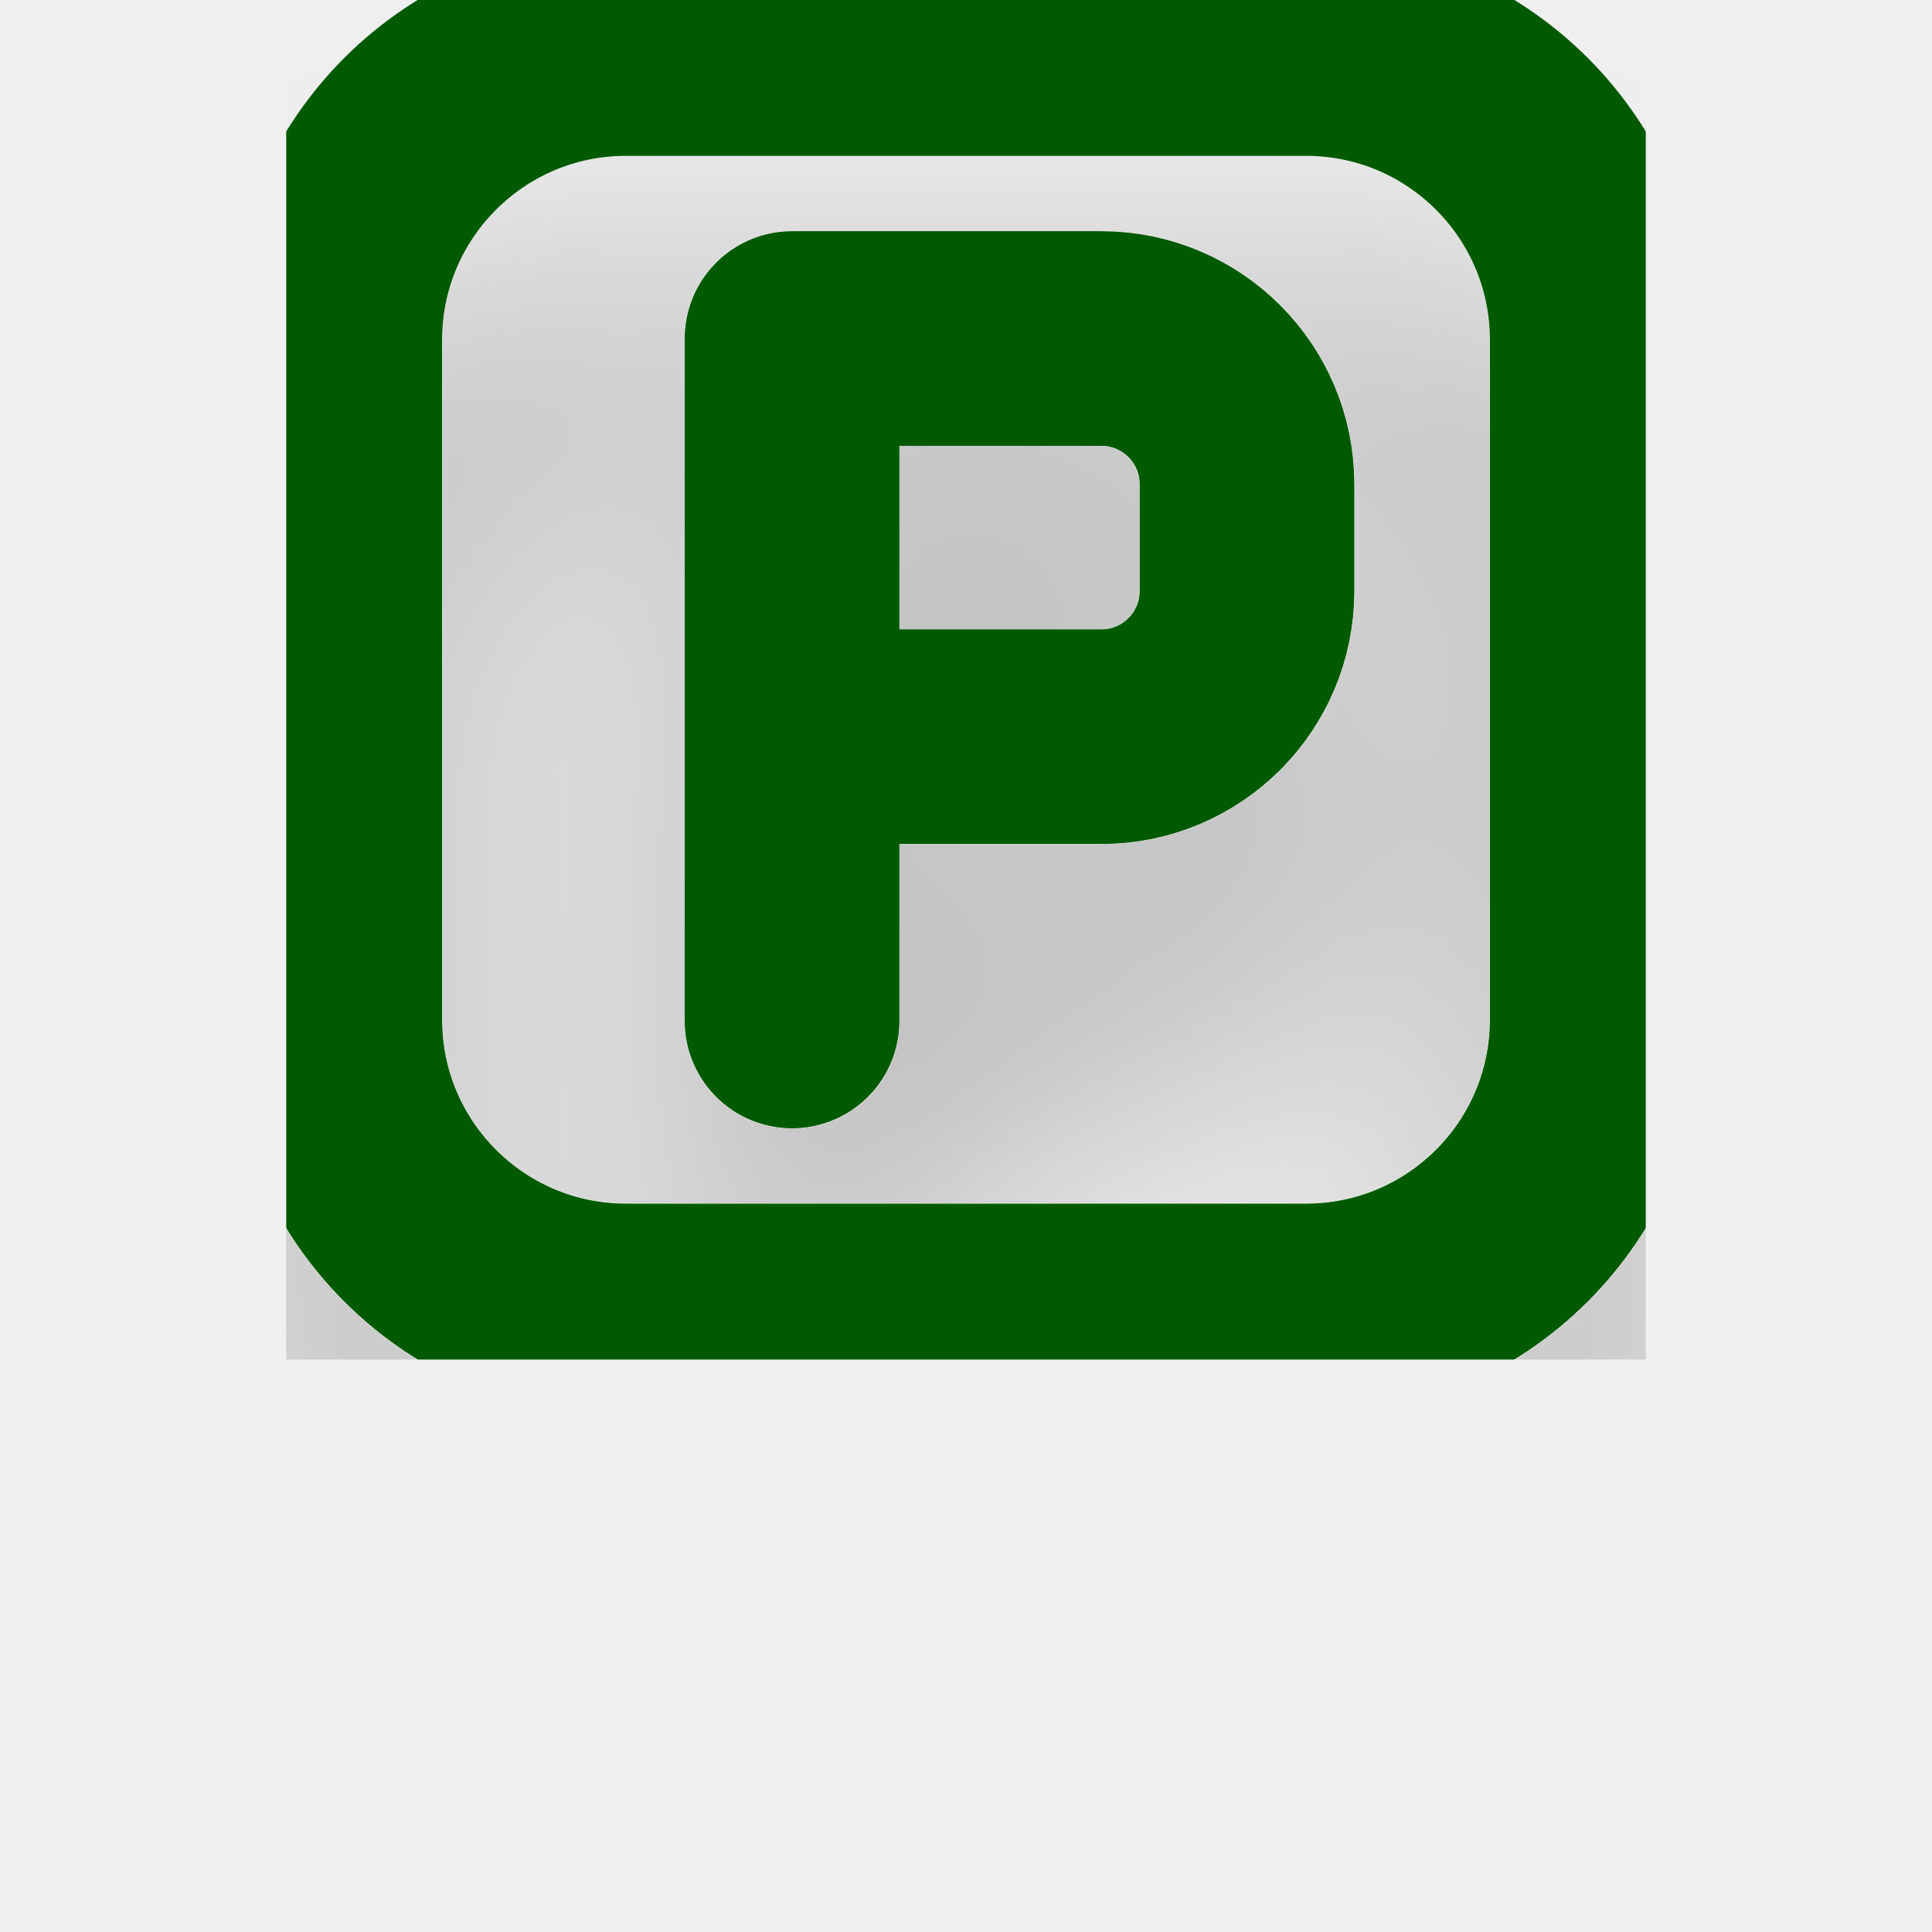
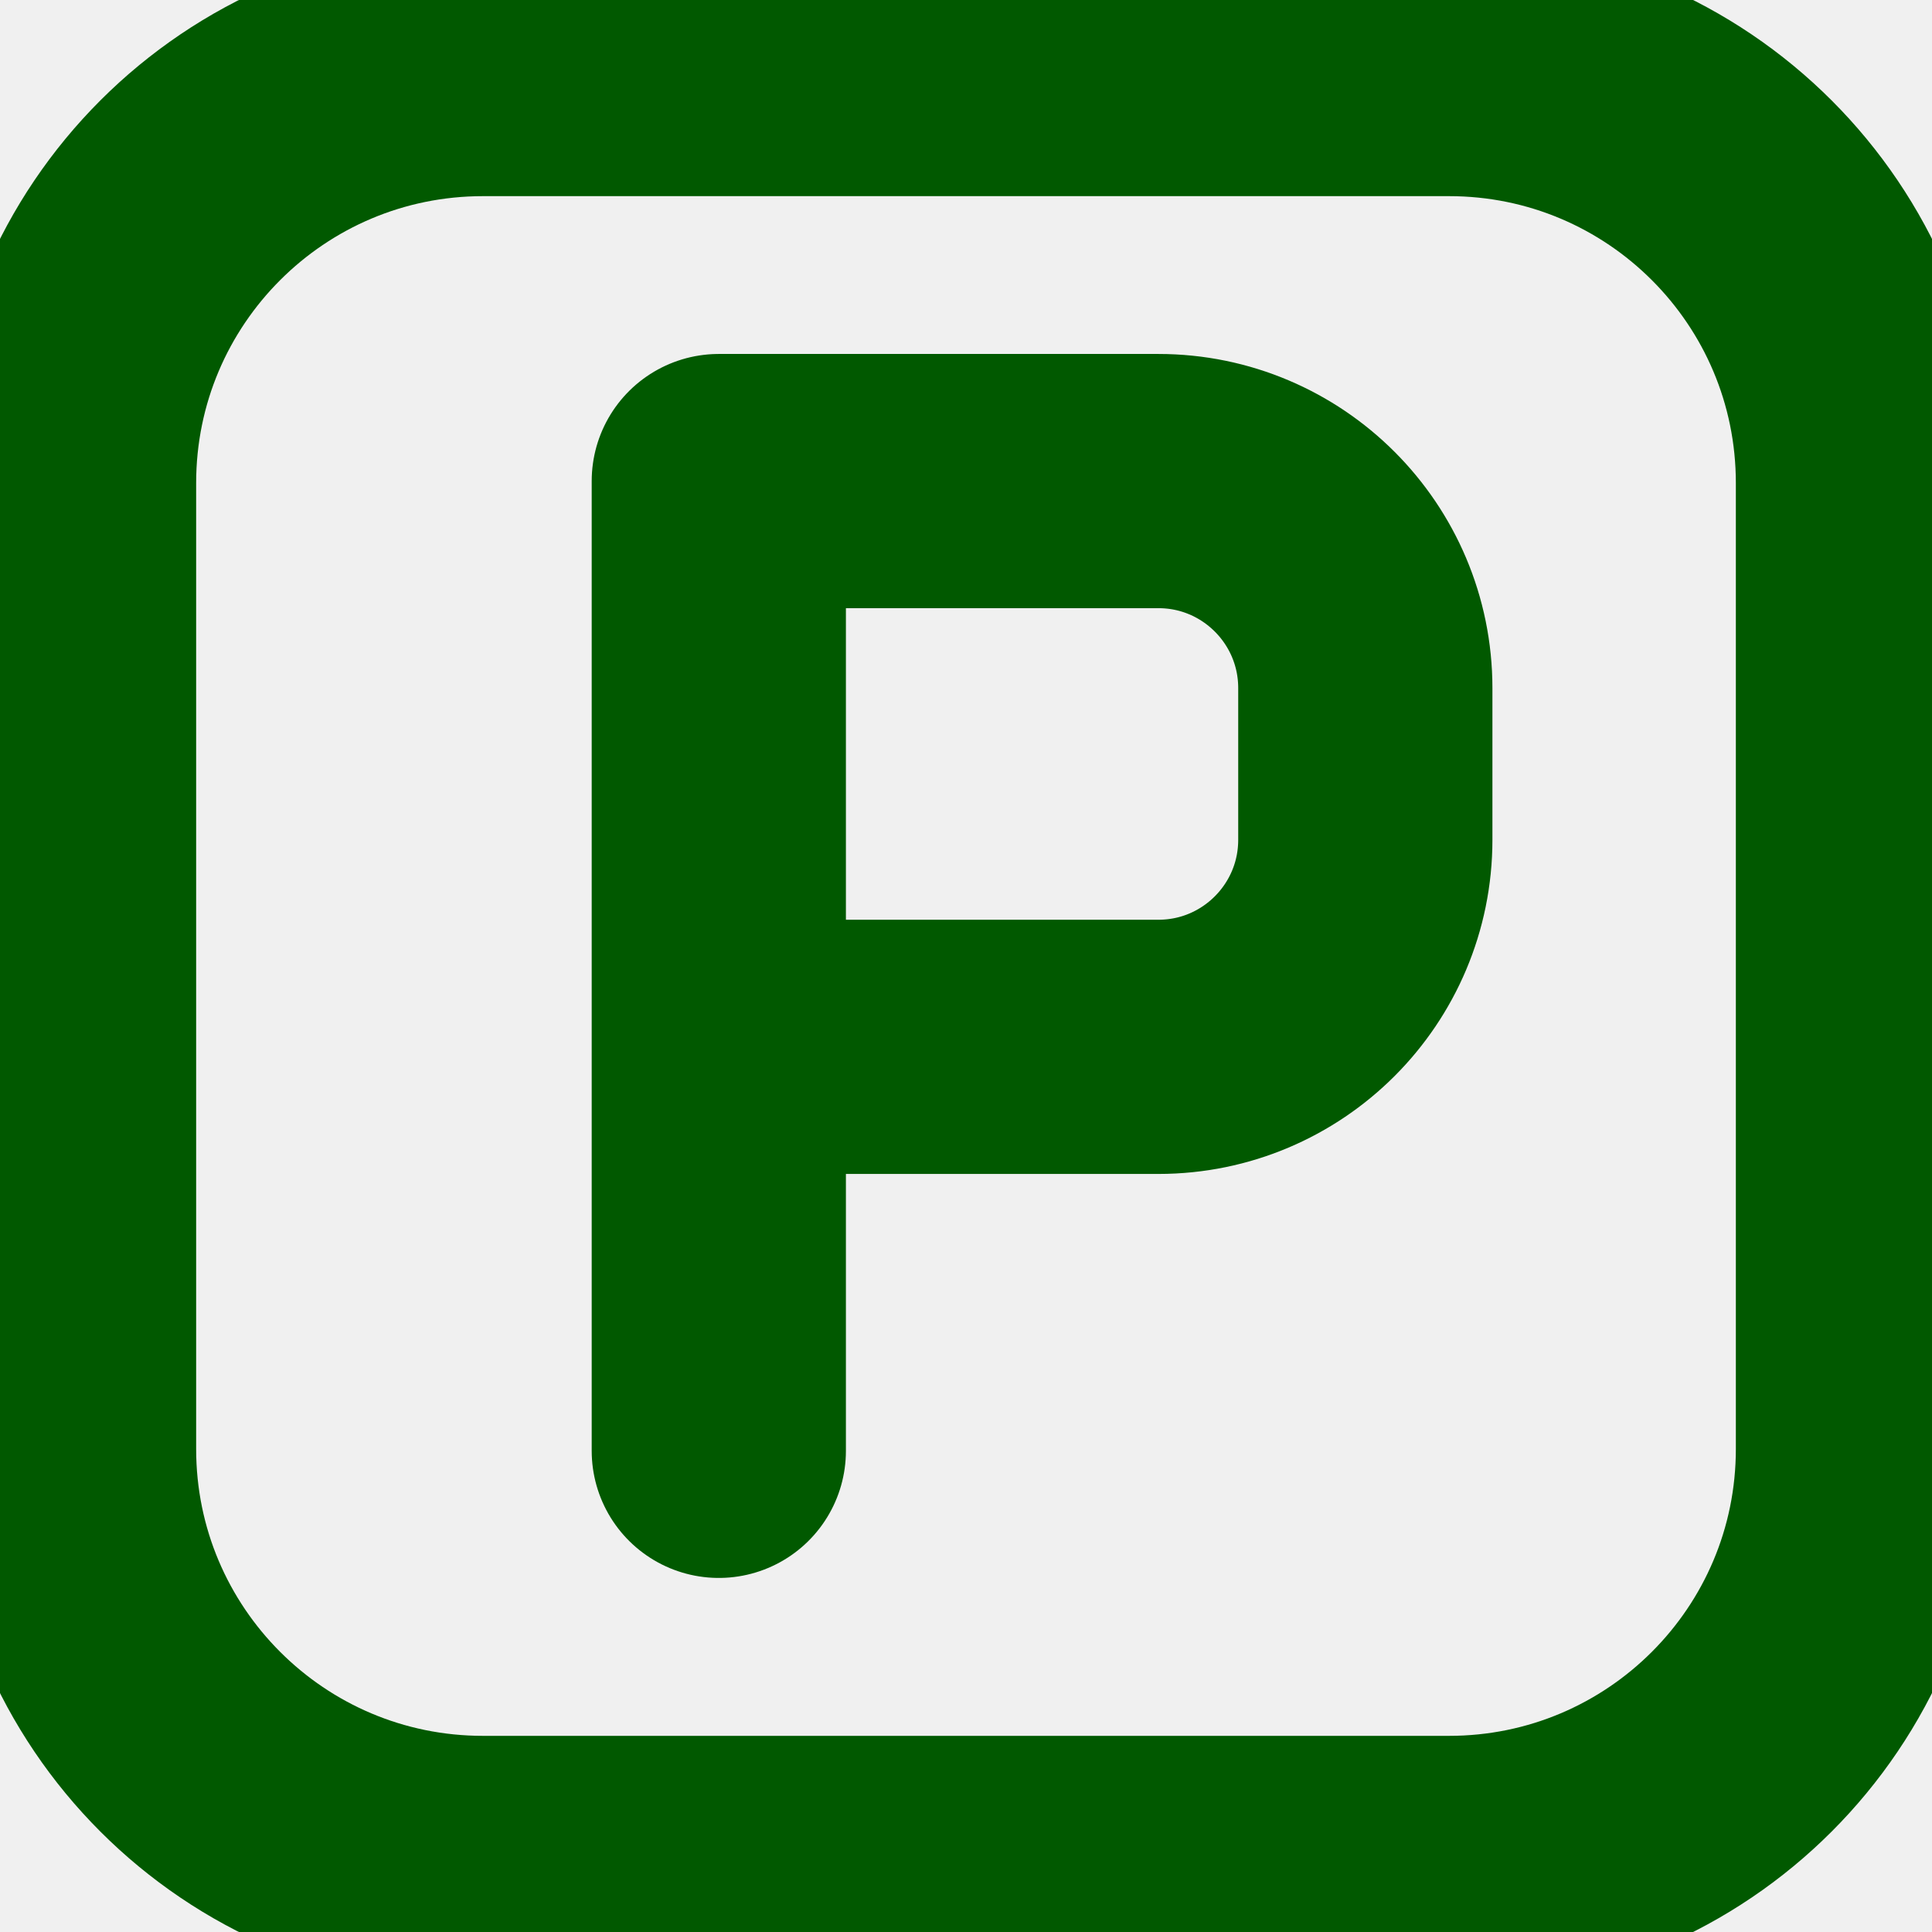
- <svg xmlns="http://www.w3.org/2000/svg" width="27" height="27" viewBox="0 0 27 27" fill="none">
-   <g clip-path="url(#clip0_218_2398)" filter="url(#filter0_d_218_2398)">
-     <path d="M18.25 0.678H8.75C6.501 0.678 4.679 2.501 4.679 4.75V14.25C4.679 16.498 6.501 18.321 8.75 18.321H18.25C20.499 18.321 22.321 16.498 22.321 14.25V4.75C22.321 2.501 20.499 0.678 18.25 0.678Z" stroke="#015900" stroke-width="3" stroke-linecap="round" stroke-linejoin="round" />
-     <path d="M11.069 14.268V10.295M11.069 10.295V4.731H15.392C16.516 4.731 17.427 5.643 17.427 6.767V8.259C17.427 9.383 16.516 10.295 15.392 10.295H11.069Z" stroke="#015900" stroke-width="3" stroke-linecap="round" stroke-linejoin="round" />
-   </g>
-   <defs>
-     <filter id="filter0_d_218_2398" x="0" y="0" width="27" height="27" filterUnits="userSpaceOnUse" color-interpolation-filters="sRGB">
-       <feFlood flood-opacity="0" result="BackgroundImageFix" />
-       <feColorMatrix in="SourceAlpha" type="matrix" values="0 0 0 0 0 0 0 0 0 0 0 0 0 0 0 0 0 0 127 0" result="hardAlpha" />
-       <feOffset dy="4" />
-       <feGaussianBlur stdDeviation="2" />
-       <feComposite in2="hardAlpha" operator="out" />
-       <feColorMatrix type="matrix" values="0 0 0 0 0 0 0 0 0 0 0 0 0 0 0 0 0 0 0.25 0" />
-       <feBlend mode="normal" in2="BackgroundImageFix" result="effect1_dropShadow_218_2398" />
-       <feBlend mode="normal" in="SourceGraphic" in2="effect1_dropShadow_218_2398" result="shape" />
-     </filter>
-     <clipPath id="clip0_218_2398">
-       <rect width="19" height="19" fill="white" transform="translate(4)" />
-     </clipPath>
-   </defs>
+ <svg xmlns="http://www.w3.org/2000/svg" width="19" height="19" viewBox="0 0 19 19" fill="none">
+   <path d="M14.25 0.679H4.75C2.501 0.679 0.679 2.501 0.679 4.75V14.25C0.679 16.499 2.501 18.321 4.75 18.321H14.25C16.499 18.321 18.321 16.499 18.321 14.25V4.75C18.321 2.501 16.499 0.679 14.25 0.679Z" stroke="#015900" stroke-width="2.5" stroke-linecap="round" stroke-linejoin="round" />
+   <path d="M7.069 14.268V10.295M7.069 10.295V4.731H11.392C12.516 4.731 13.427 5.643 13.427 6.767V8.259C13.427 9.383 12.516 10.295 11.392 10.295H7.069Z" stroke="#015900" stroke-width="2.5" stroke-linecap="round" stroke-linejoin="round" />
</svg>
